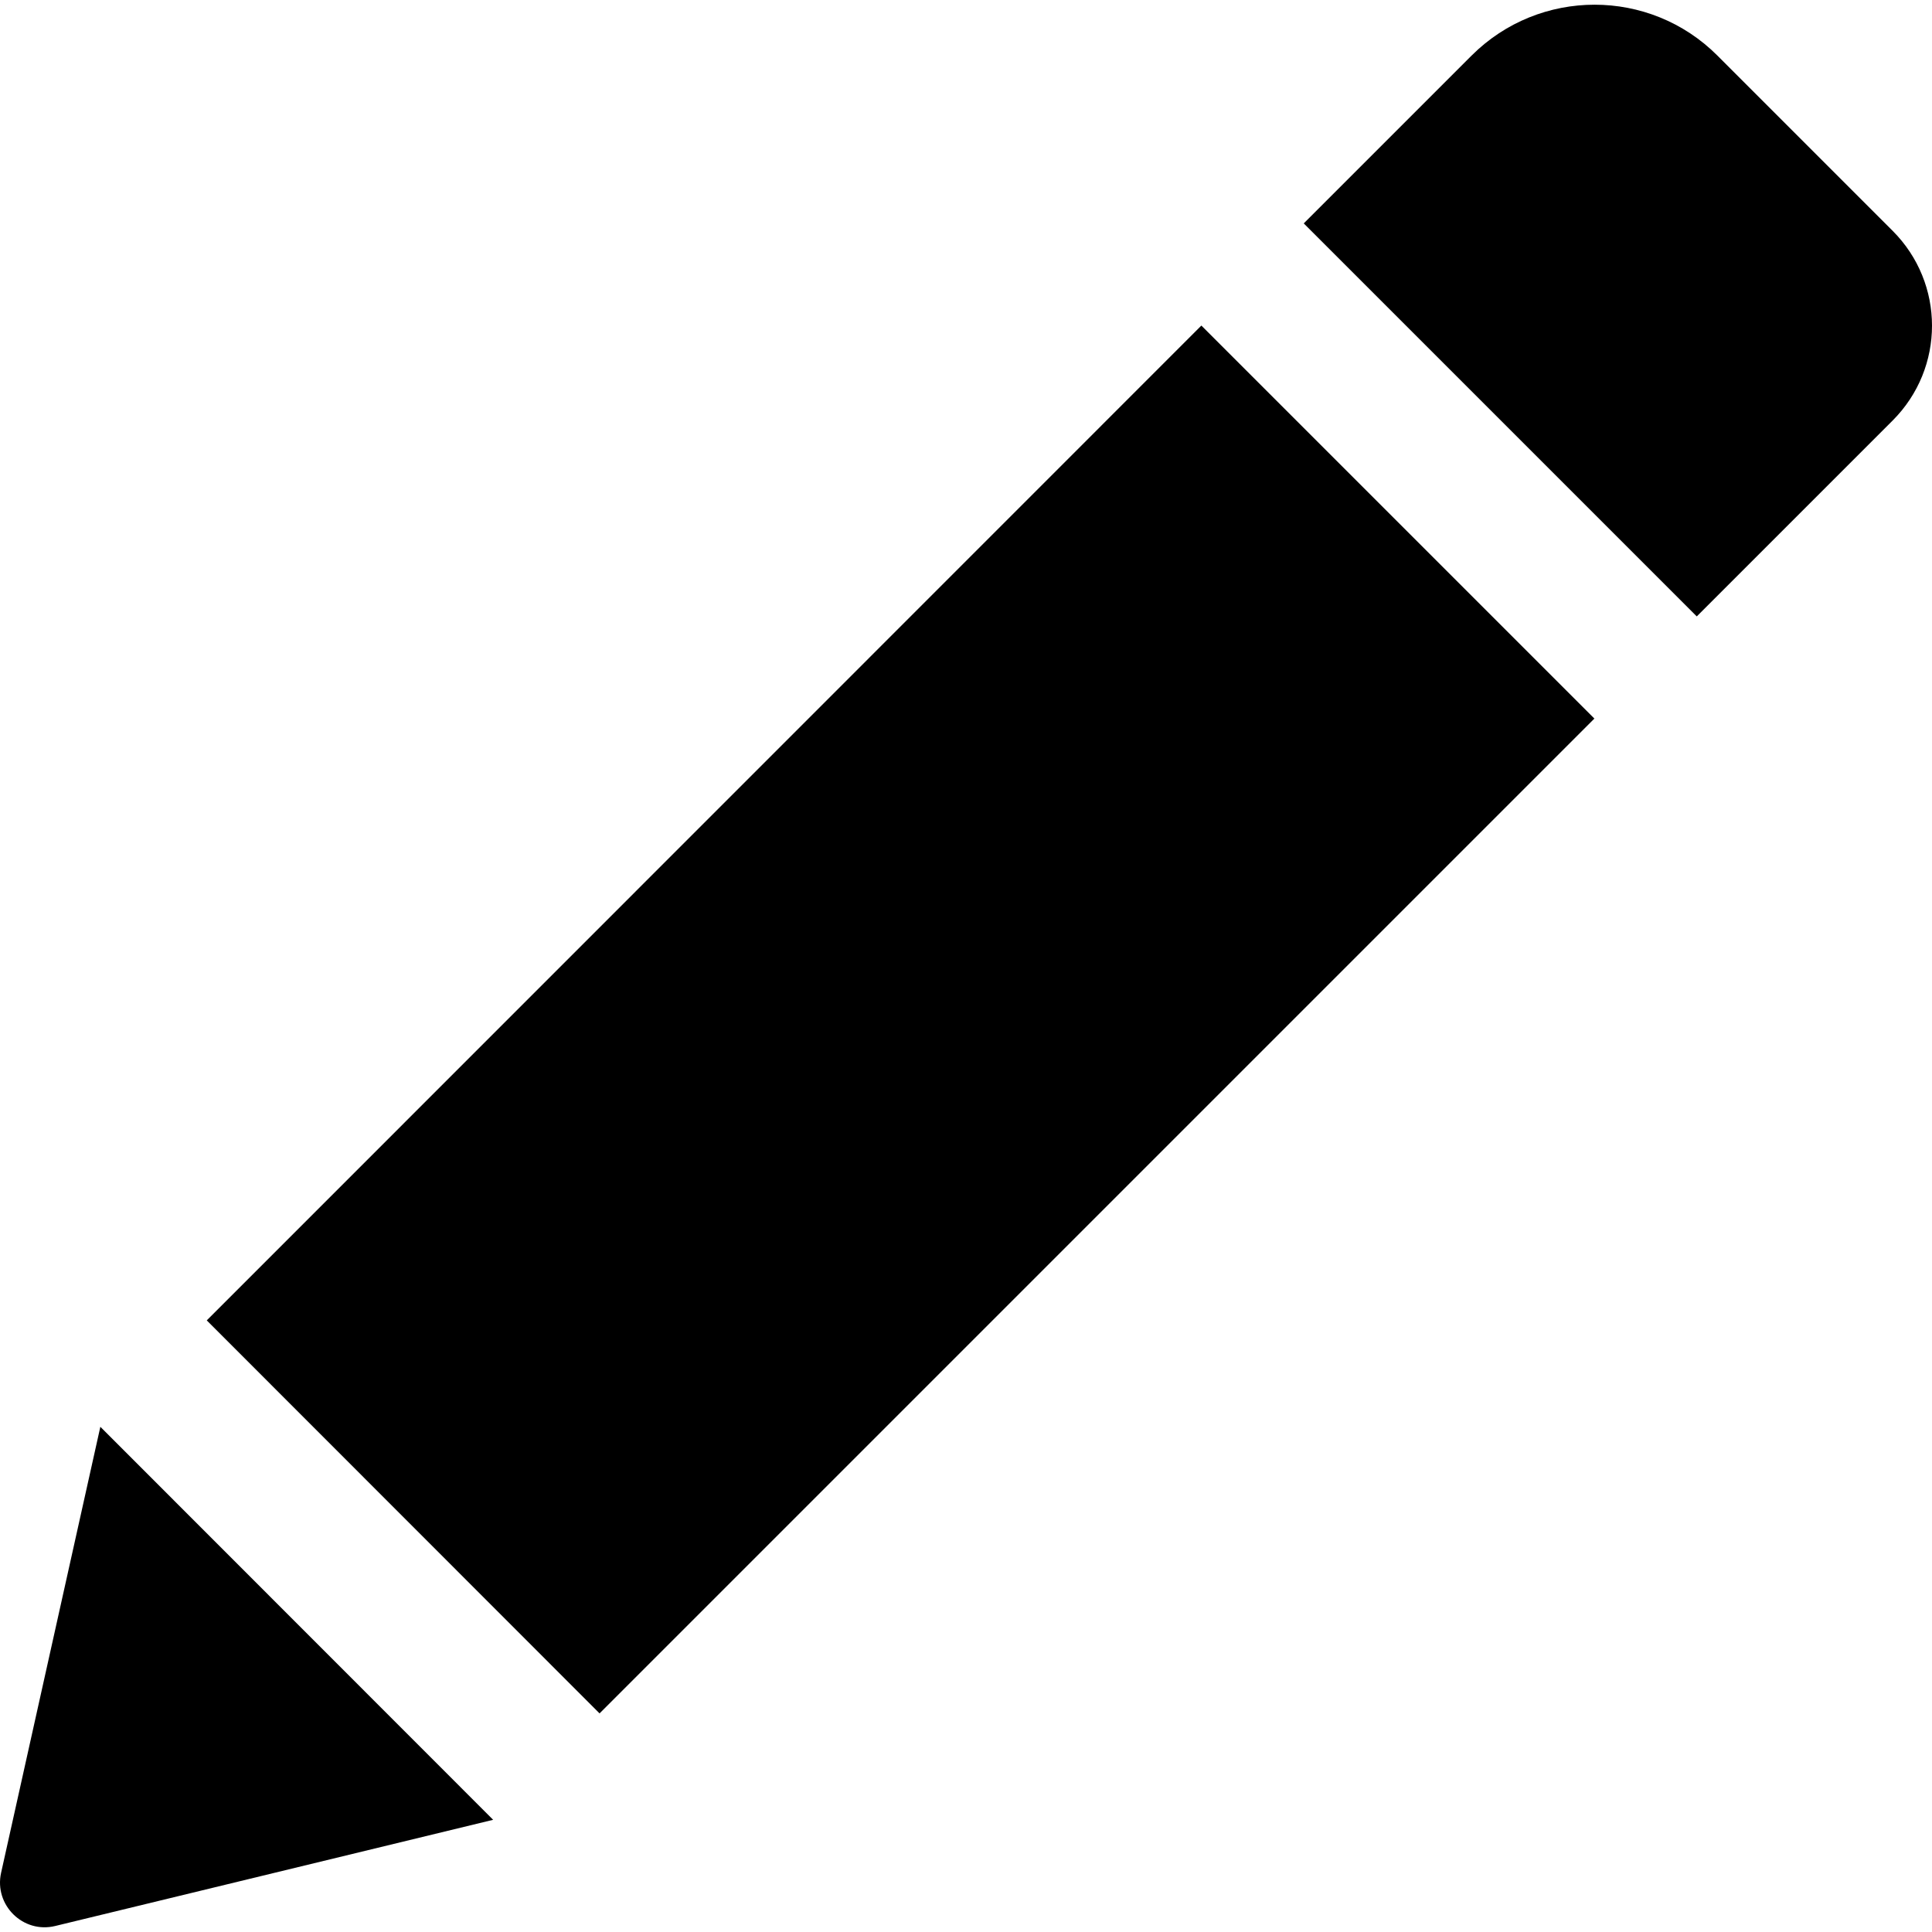
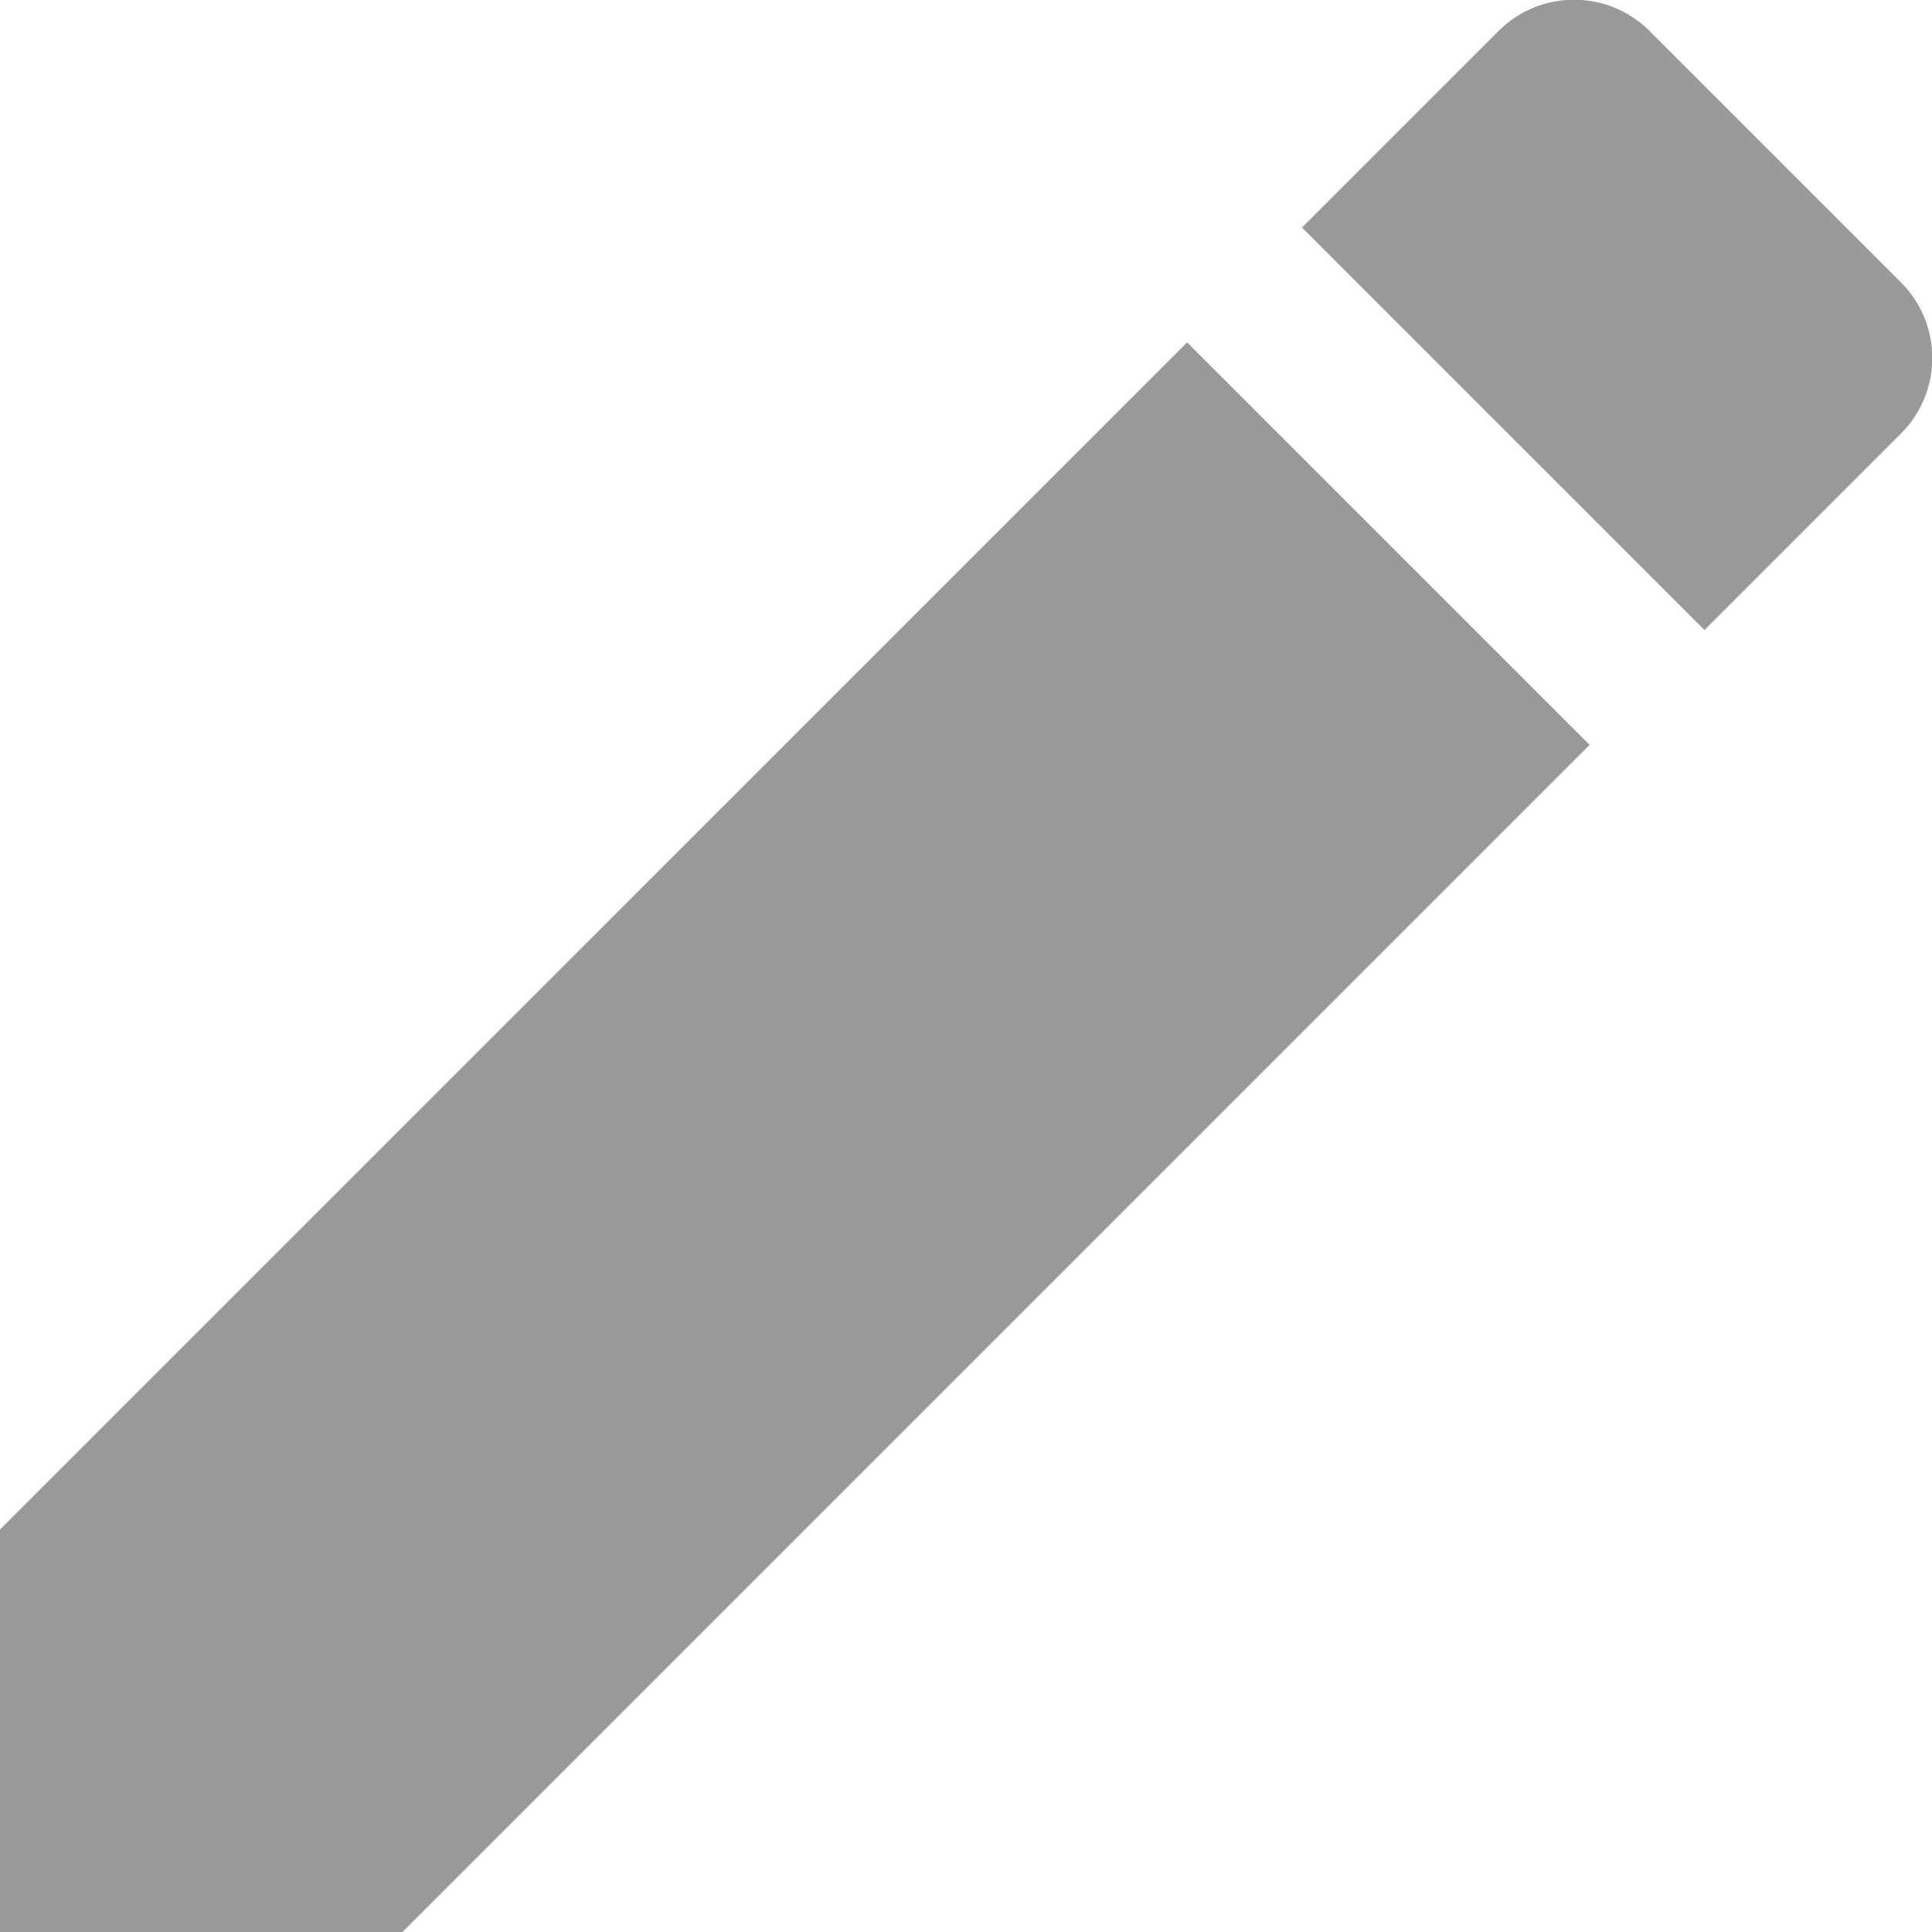
- <svg xmlns="http://www.w3.org/2000/svg" width="528.899" height="528.899" viewBox="0 0 528.899 528.899">
-   <path d="M328.883 89.125l107.59 107.59-272.34 272.34-107.53-107.59 272.28-272.34zm189.23-25.948l-47.98-47.98c-18.544-18.544-48.654-18.544-67.26 0l-45.96 45.96 107.59 107.59 53.61-53.61c14.382-14.384 14.382-37.578 0-51.96zM.3 512.69c-1.958 8.812 5.998 16.708 14.81 14.565l119.892-29.07-107.53-107.588L.3 512.69z" />
+ <svg xmlns="http://www.w3.org/2000/svg" width="18" height="18" viewBox="0 0 18 18">
+   <g fill="none" fill-rule="evenodd" opacity=".499">
+     <path d="M0 14.25V18h3.75L14.81 6.94l-3.75-3.75L0 14.25zM17.71 4.04c.39-.39.39-1.02 0-1.41L15.37.29c-.39-.39-1.02-.39-1.41 0l-1.83 1.83 3.75 3.75 1.83-1.83z" fill="#333" />
+     <path d="M-3-3h24v24H-3" />
+   </g>
</svg>
